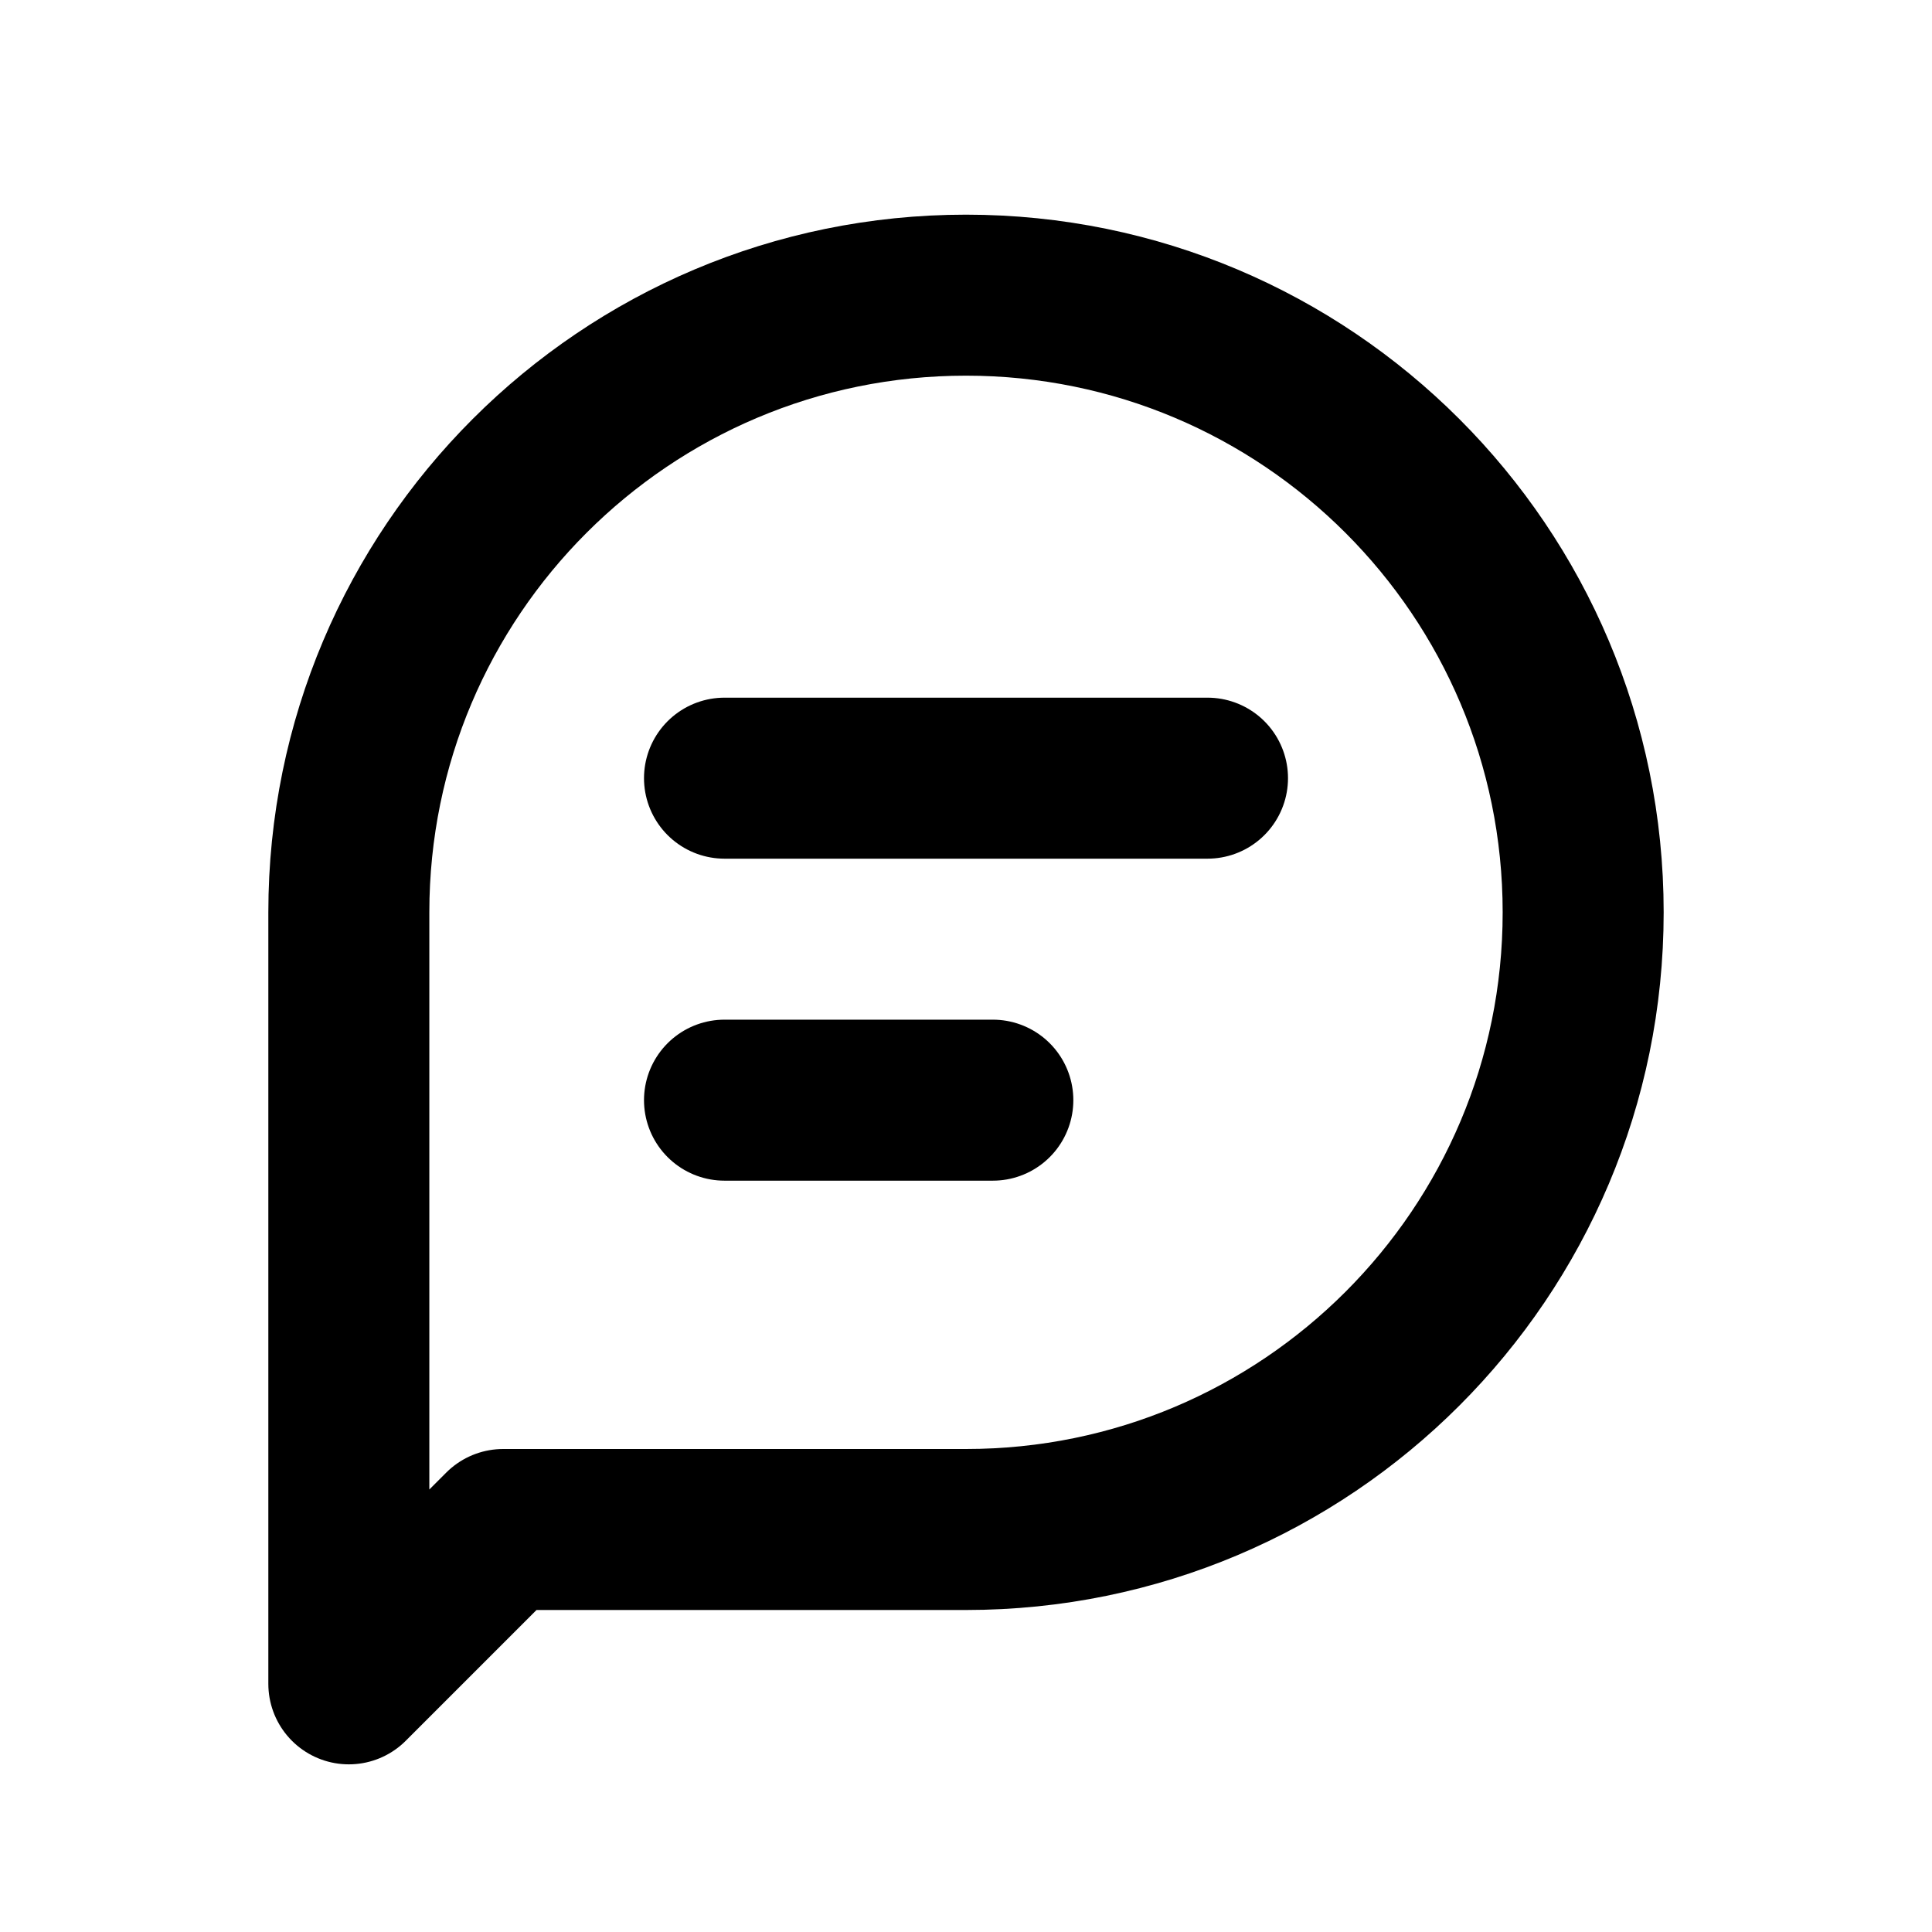
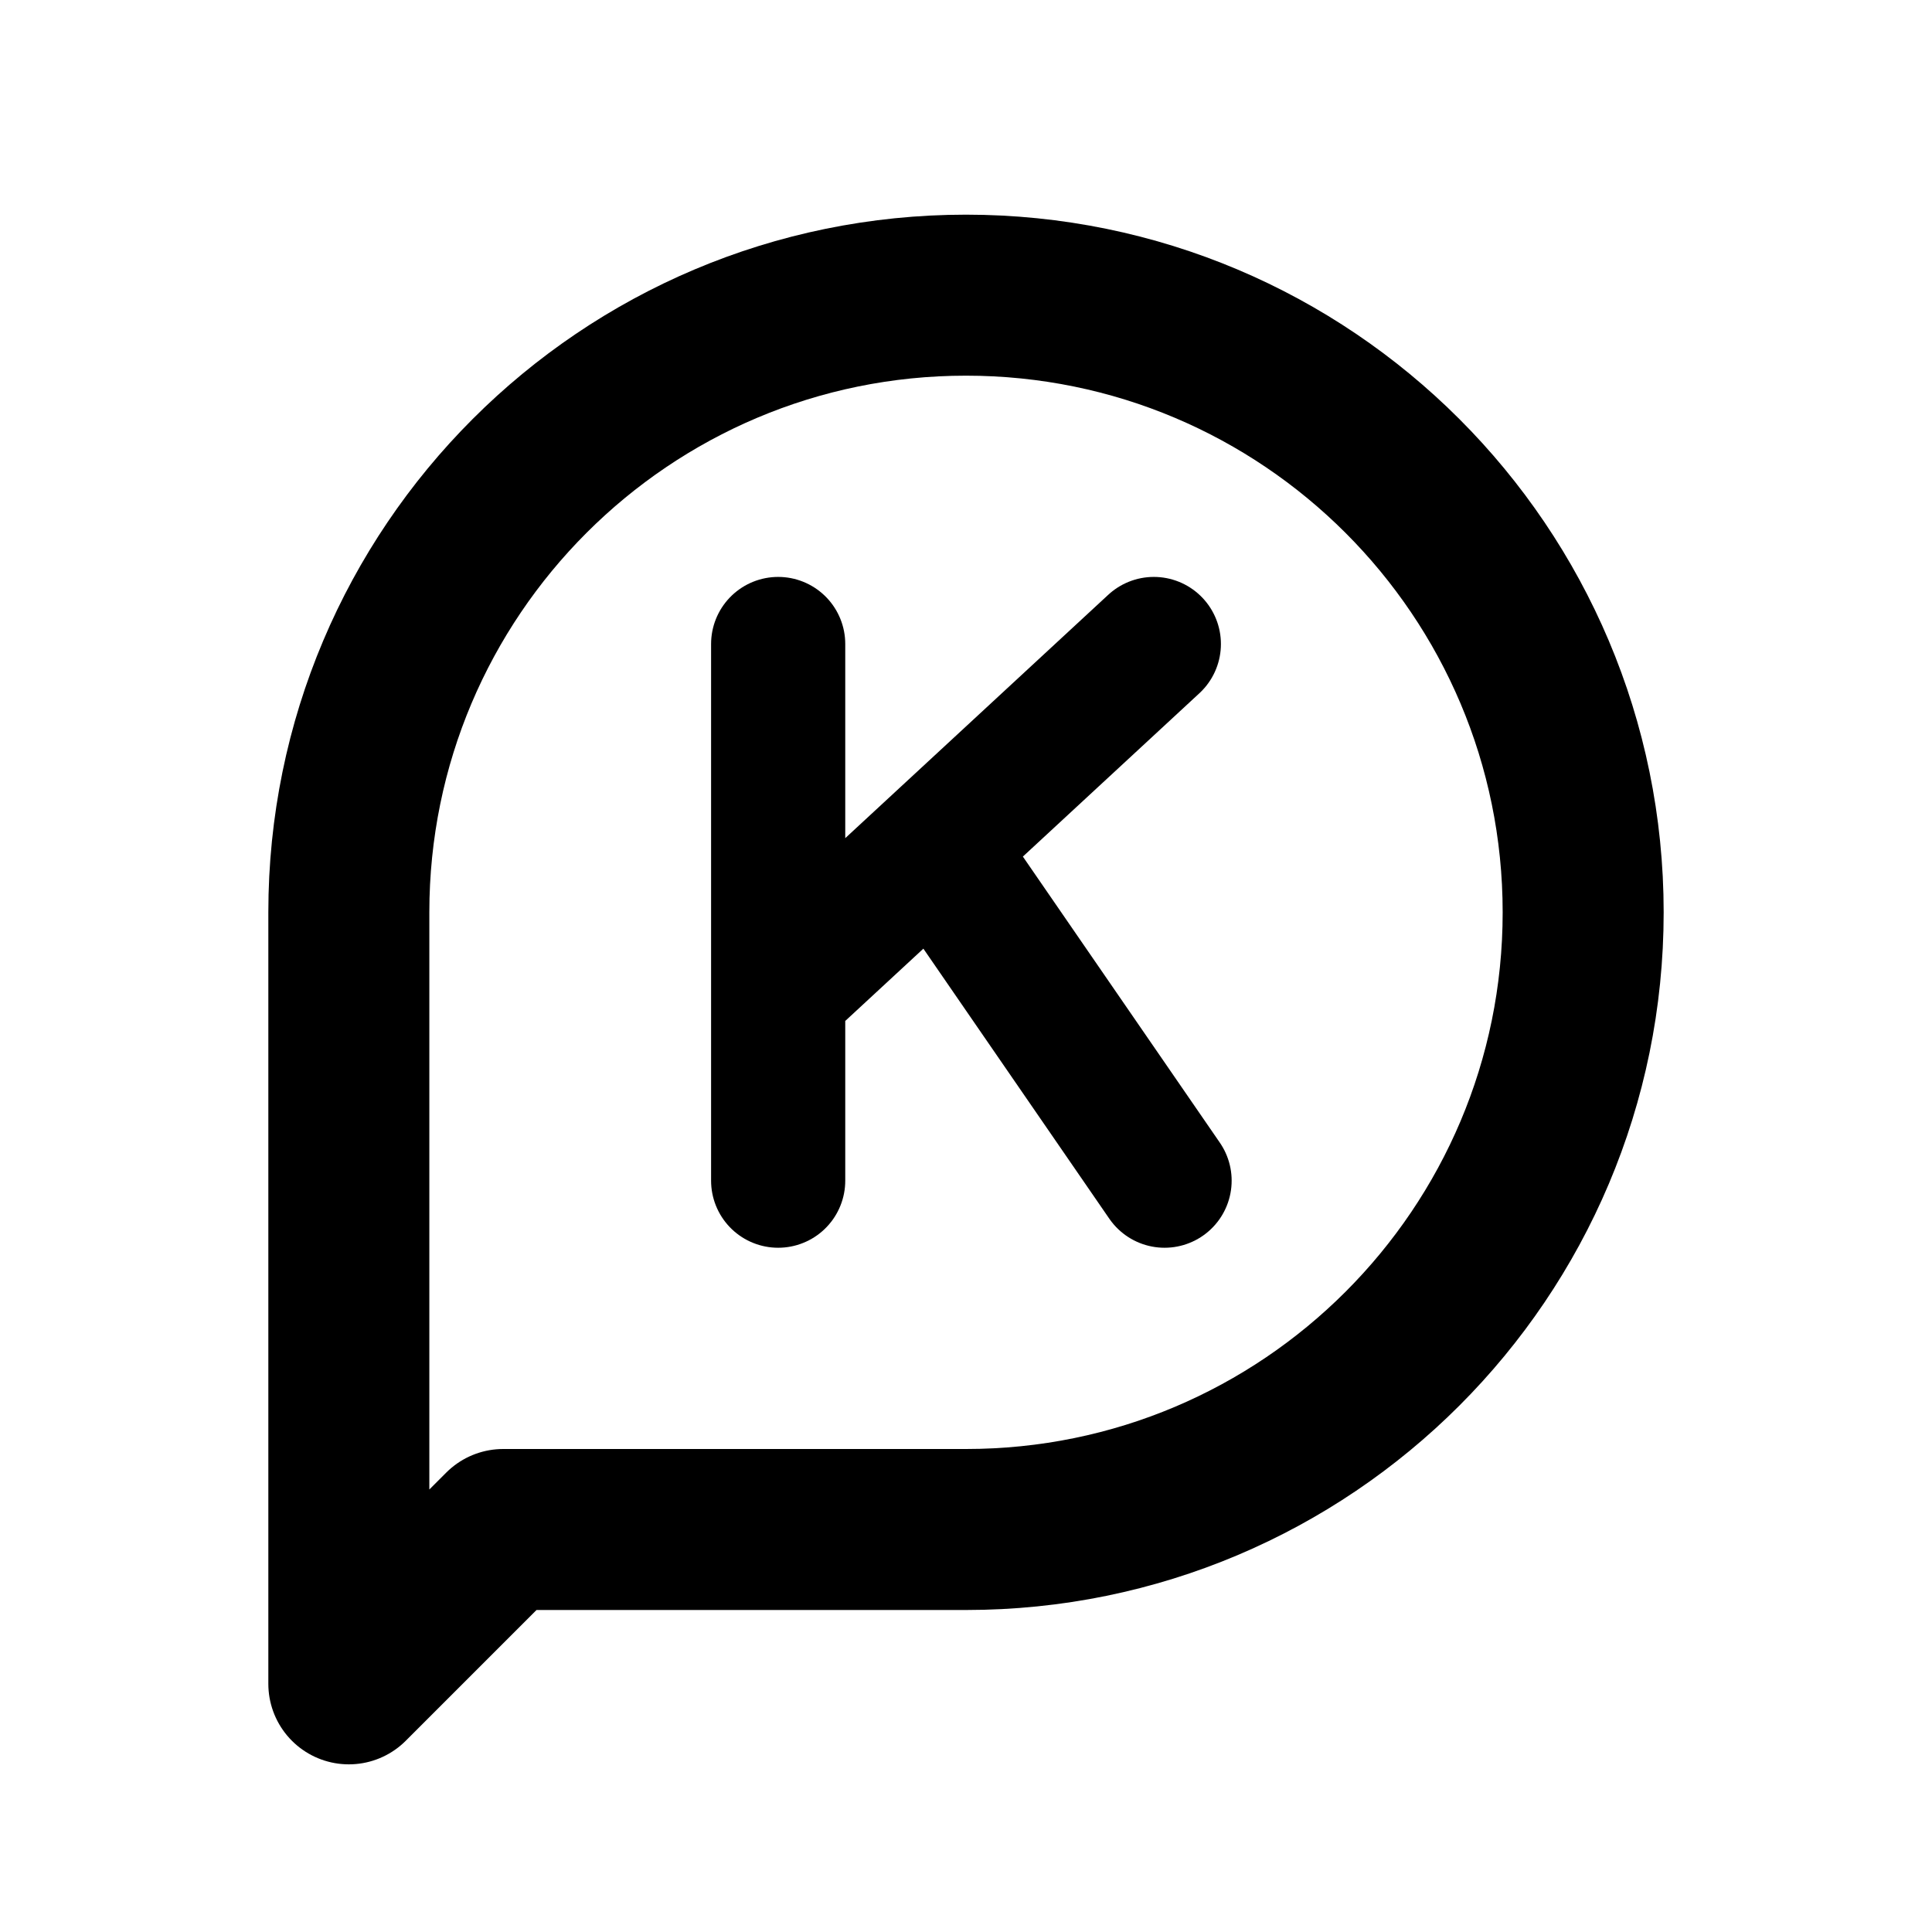
<svg xmlns="http://www.w3.org/2000/svg" viewBox="0 0 18 18">
-   <g fill="none" stroke="#000" stroke-width="1.5" stroke-linecap="round" stroke-linejoin="round">
-     <path d="M3.25 8.5A5.75 5.75 0 1 1 9 14.25H4.688L3.25 15.688Z" />
-     <path d="M6.75 7.25H11.25M6.75 10.25H9.25" />
+   <g fill="none" stroke="#000" stroke-linecap="round" stroke-linejoin="round">
+     <path d="M3.25 8.5A5.75 5.75 0 1 1 9 14.25H4.688L3.25 15.688Z" stroke-width="1.5" />
+     <path d="M7.25 6V11M10.75 6L7.4 9.1M8.75 7.95L10.85 11" stroke-width="1.25" />
  </g>
</svg>
